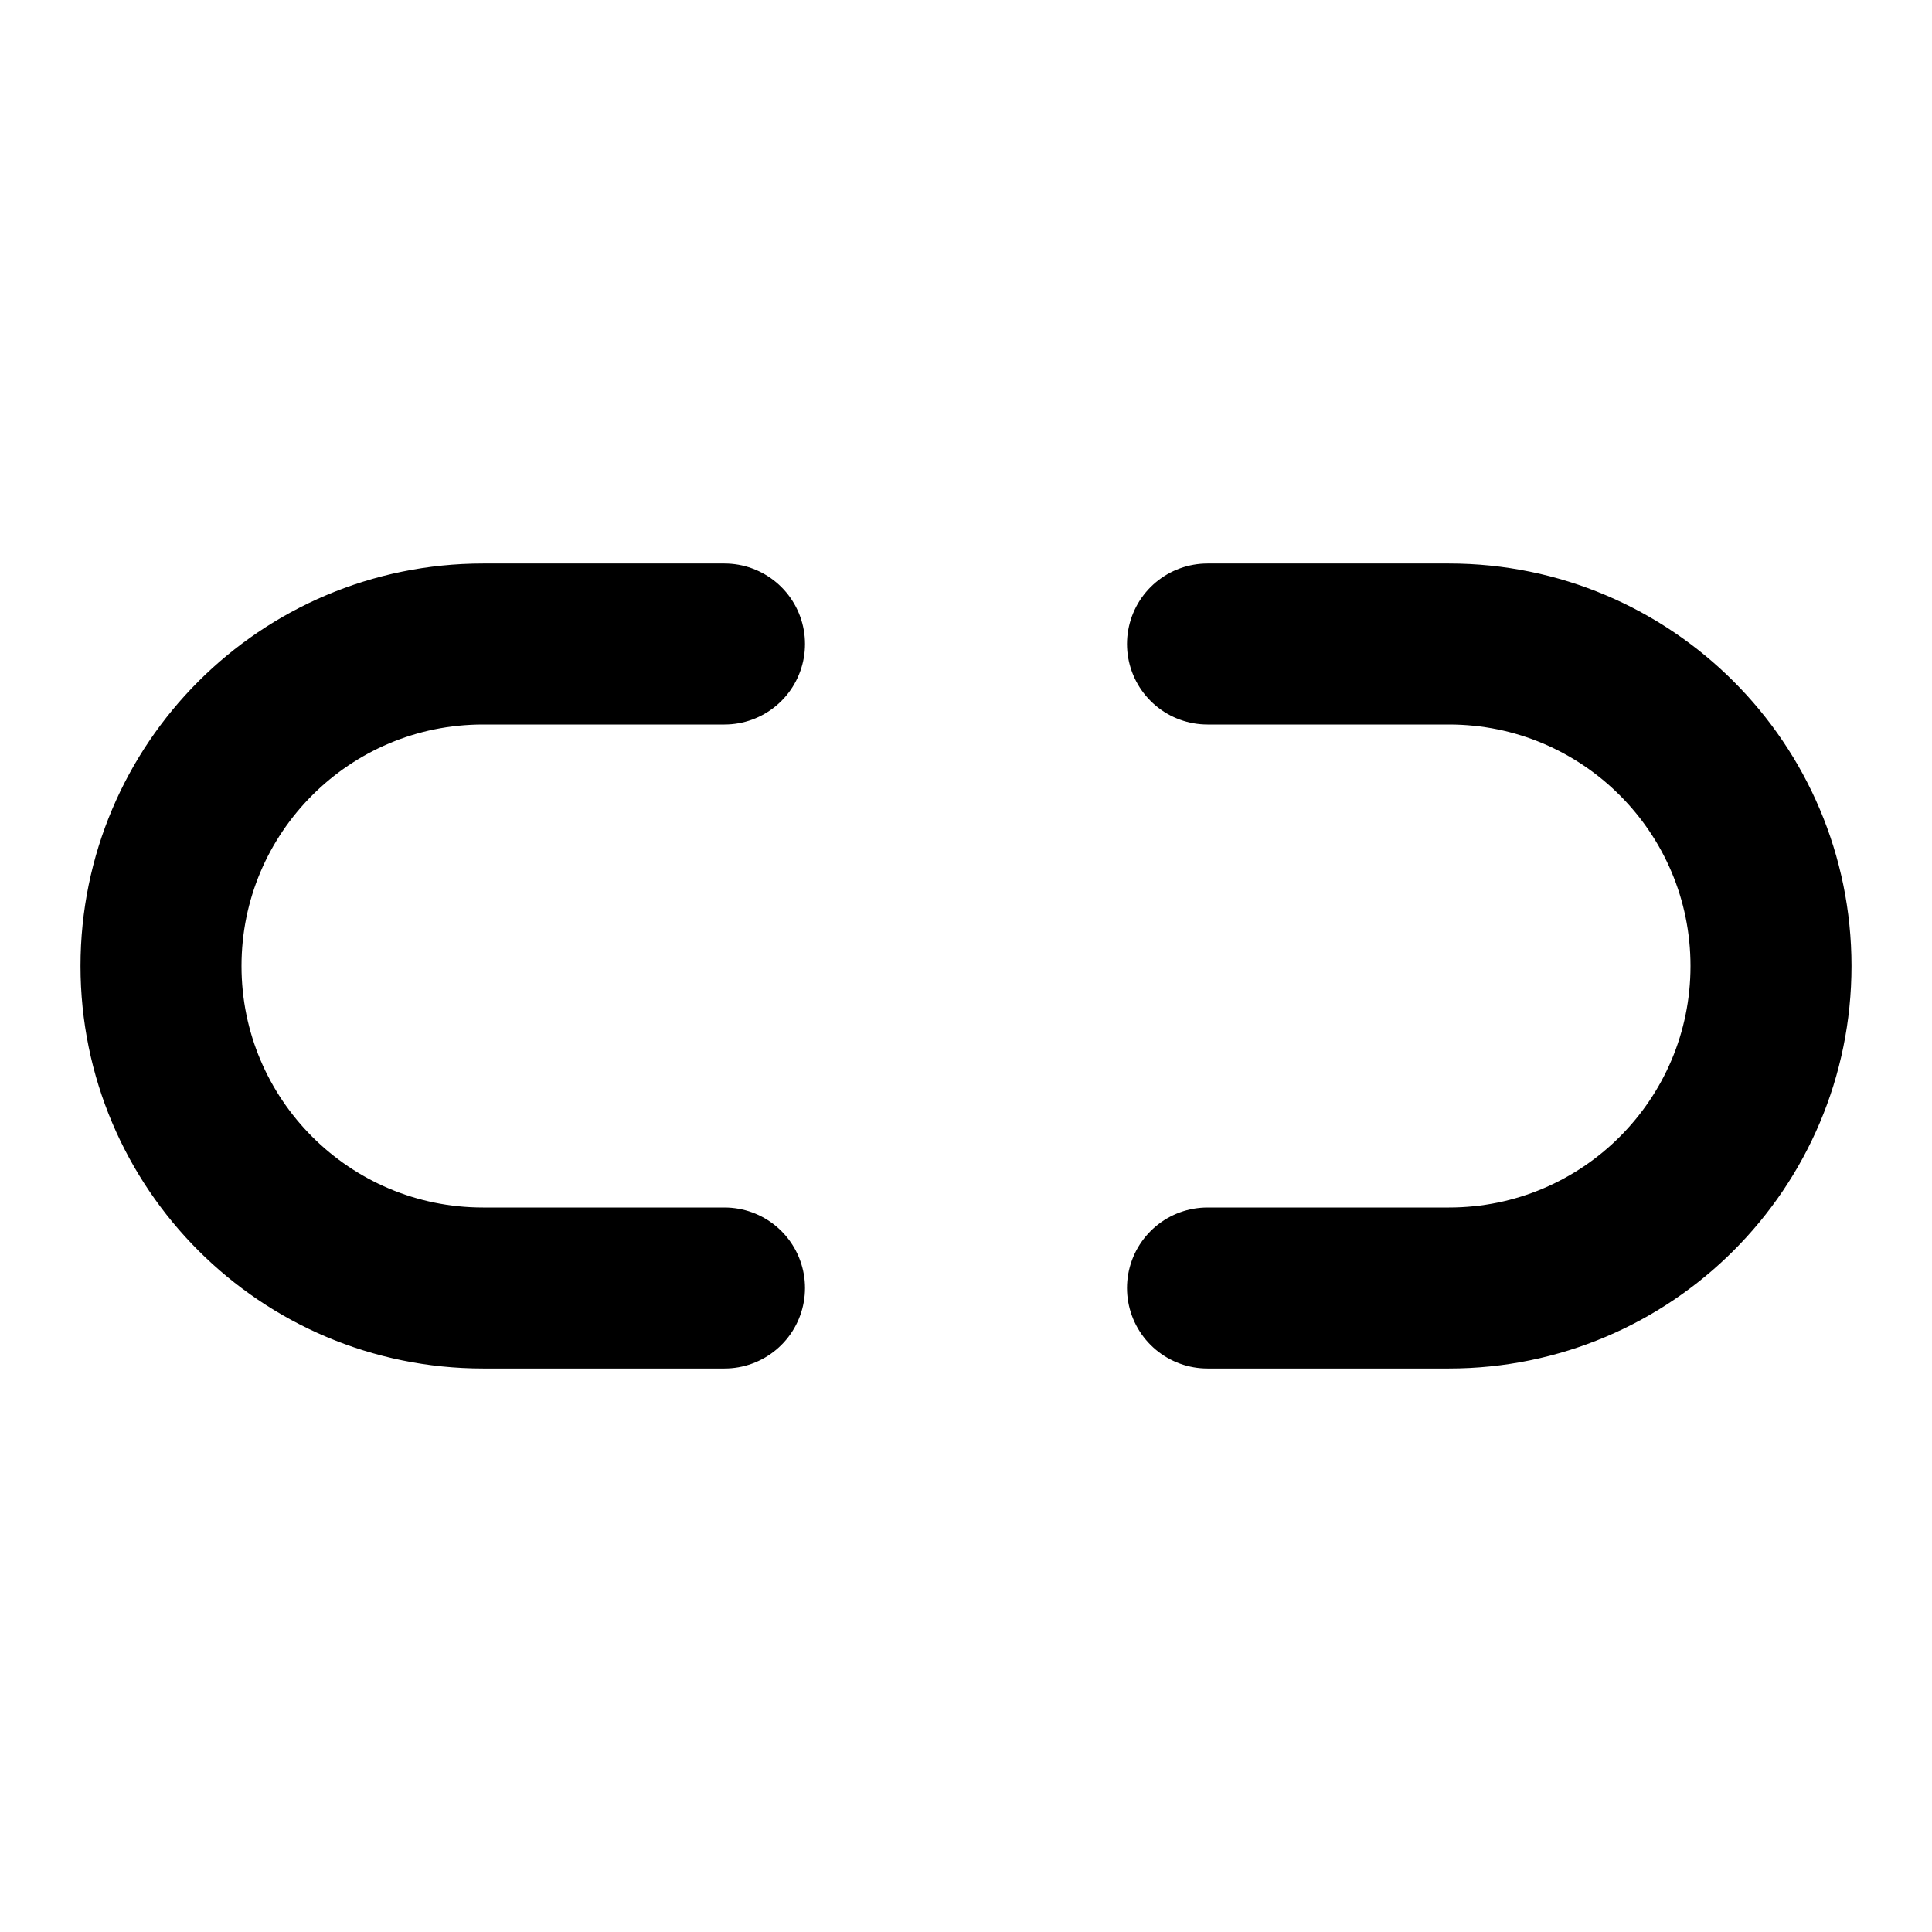
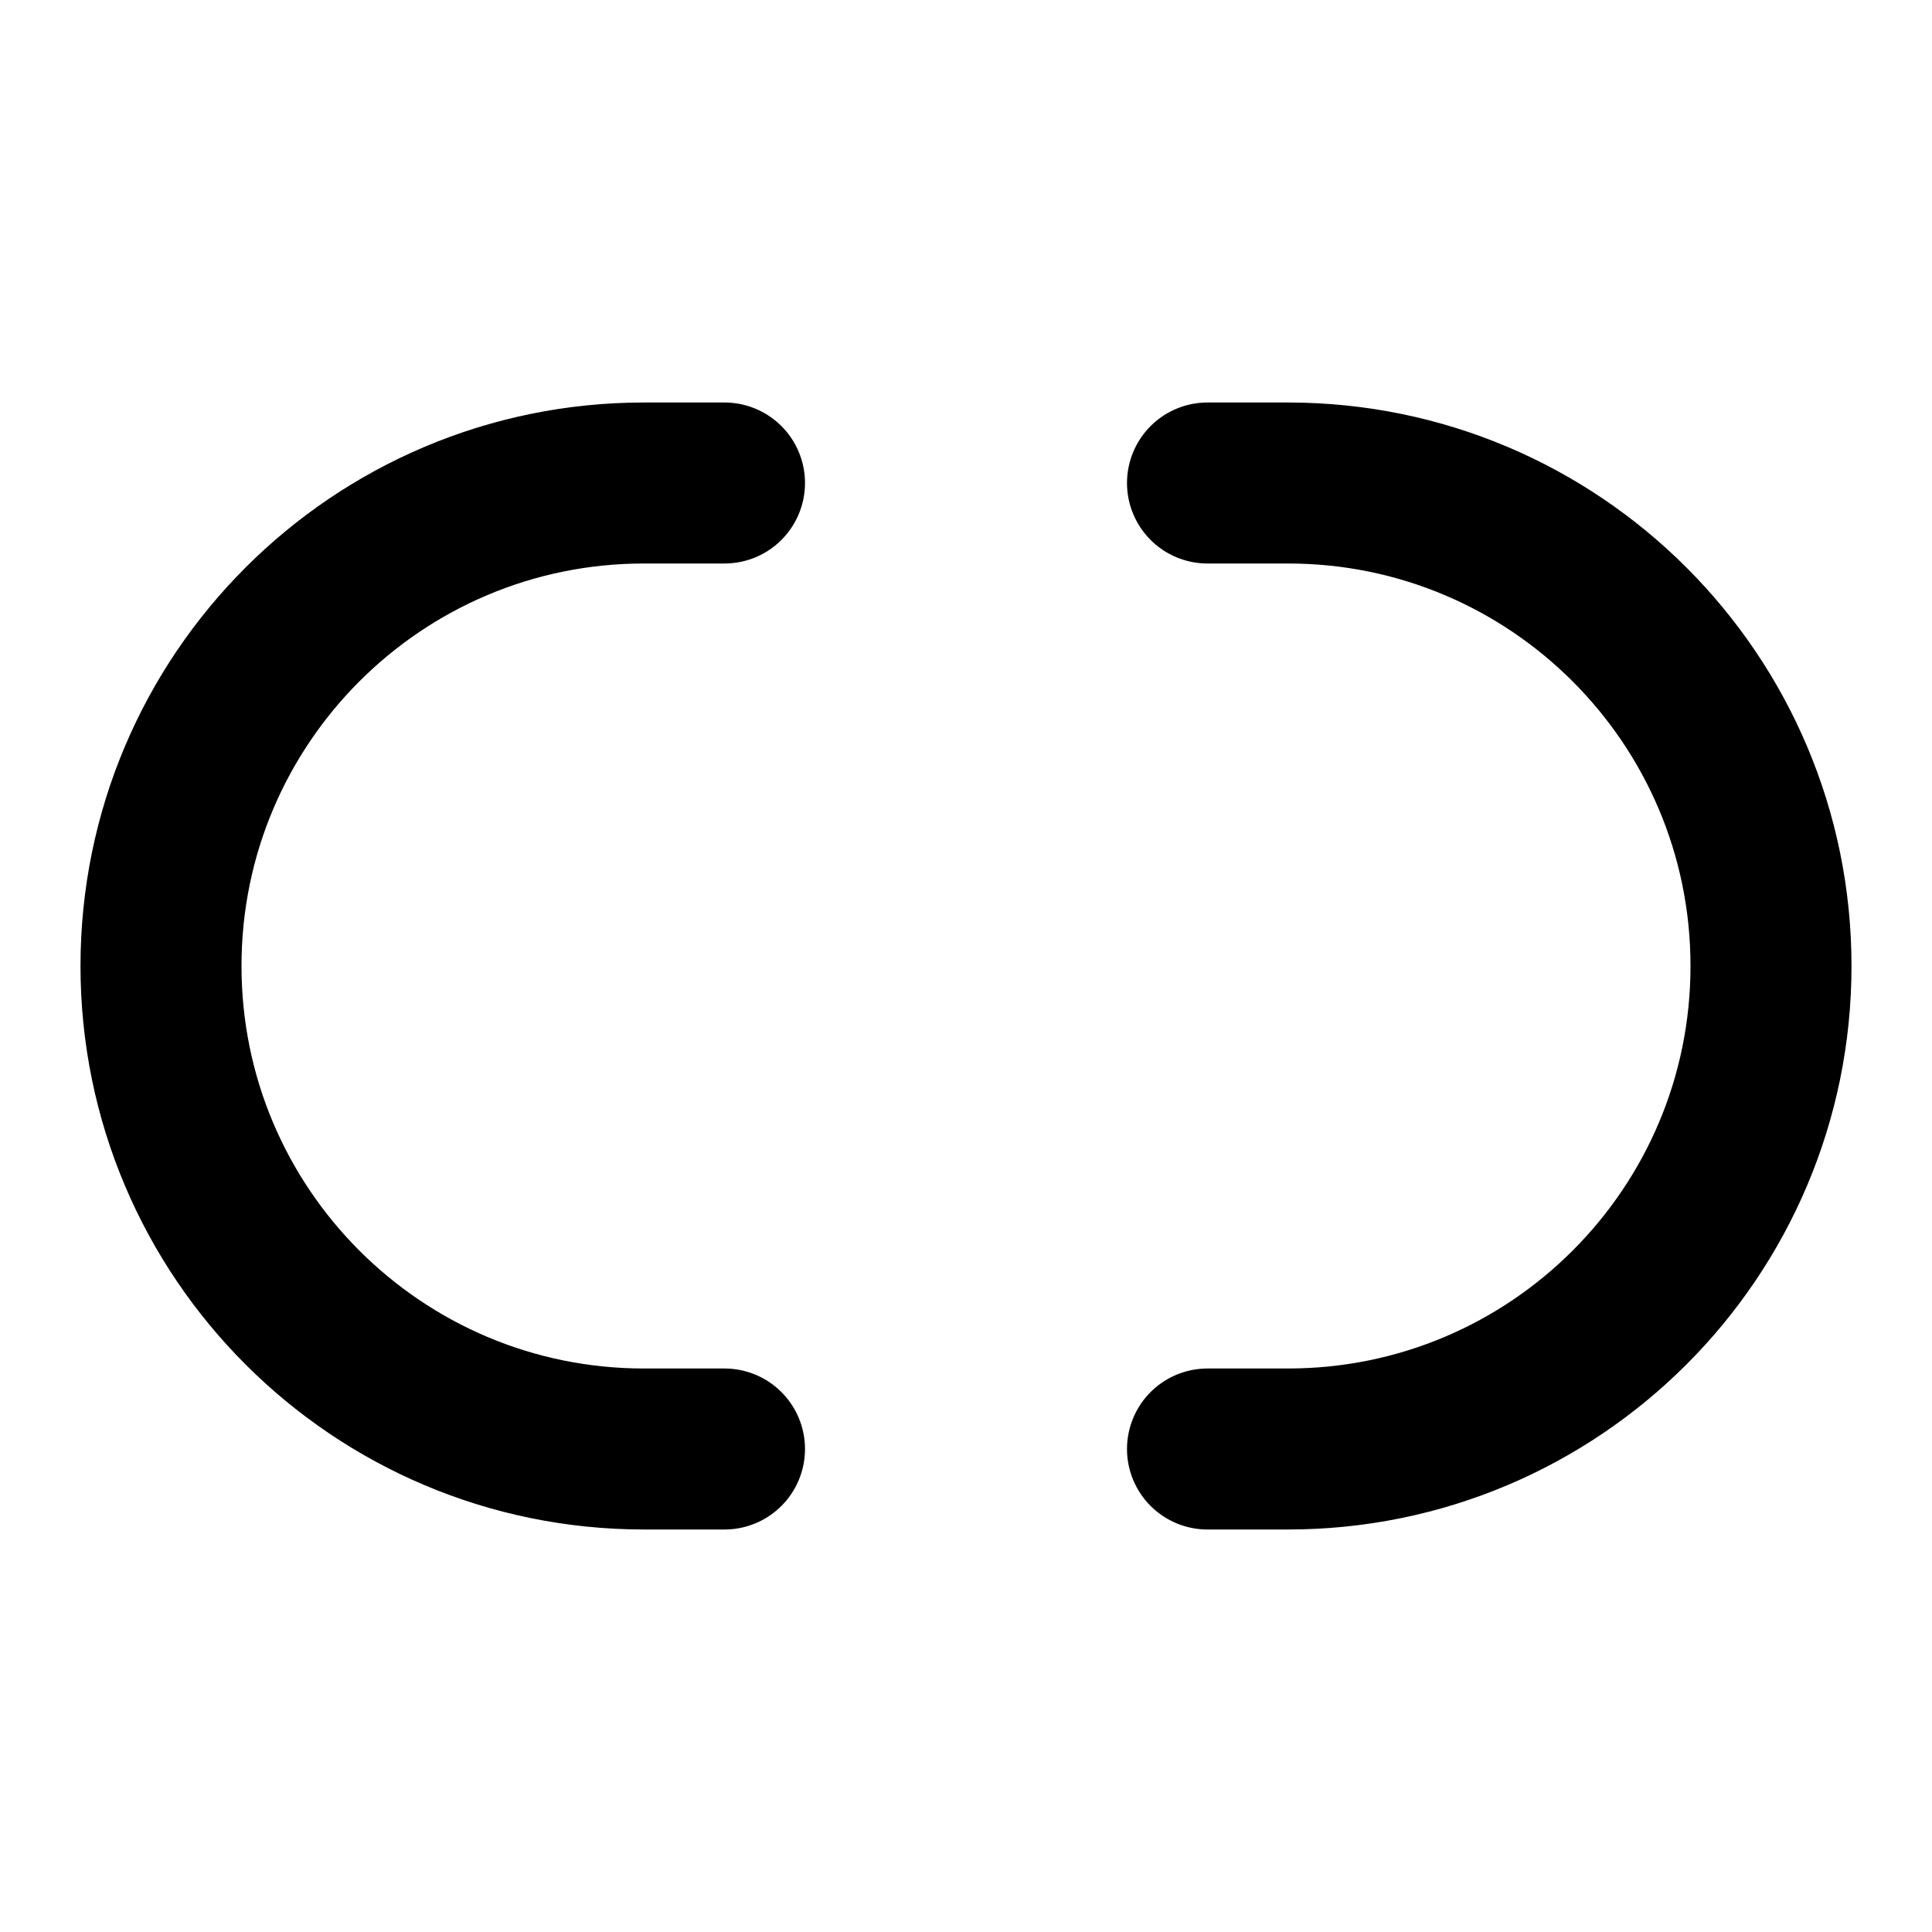
<svg xmlns="http://www.w3.org/2000/svg" width="24" height="24" viewBox="0 0 24 24" fill="none">
-   <path d="M15 8H18C20.209 8 22 9.791 22 12V12C22 14.209 20.209 16 18 16H15M9 16H6C3.791 16 2 14.209 2 12V12C2 9.791 3.791 8 6 8H9" stroke="black" stroke-width="2" stroke-linecap="round" stroke-linejoin="round" />
+   <path d="M15 6H16C19.314 6 22 8.686 22 12V12C22 15.314 19.314 18 16 18H15M9 18H8C4.686 18 2 15.314 2 12V12C2 8.686 4.686 6 8 6H9" stroke="black" stroke-width="2" stroke-linecap="round" stroke-linejoin="round" />
</svg>
